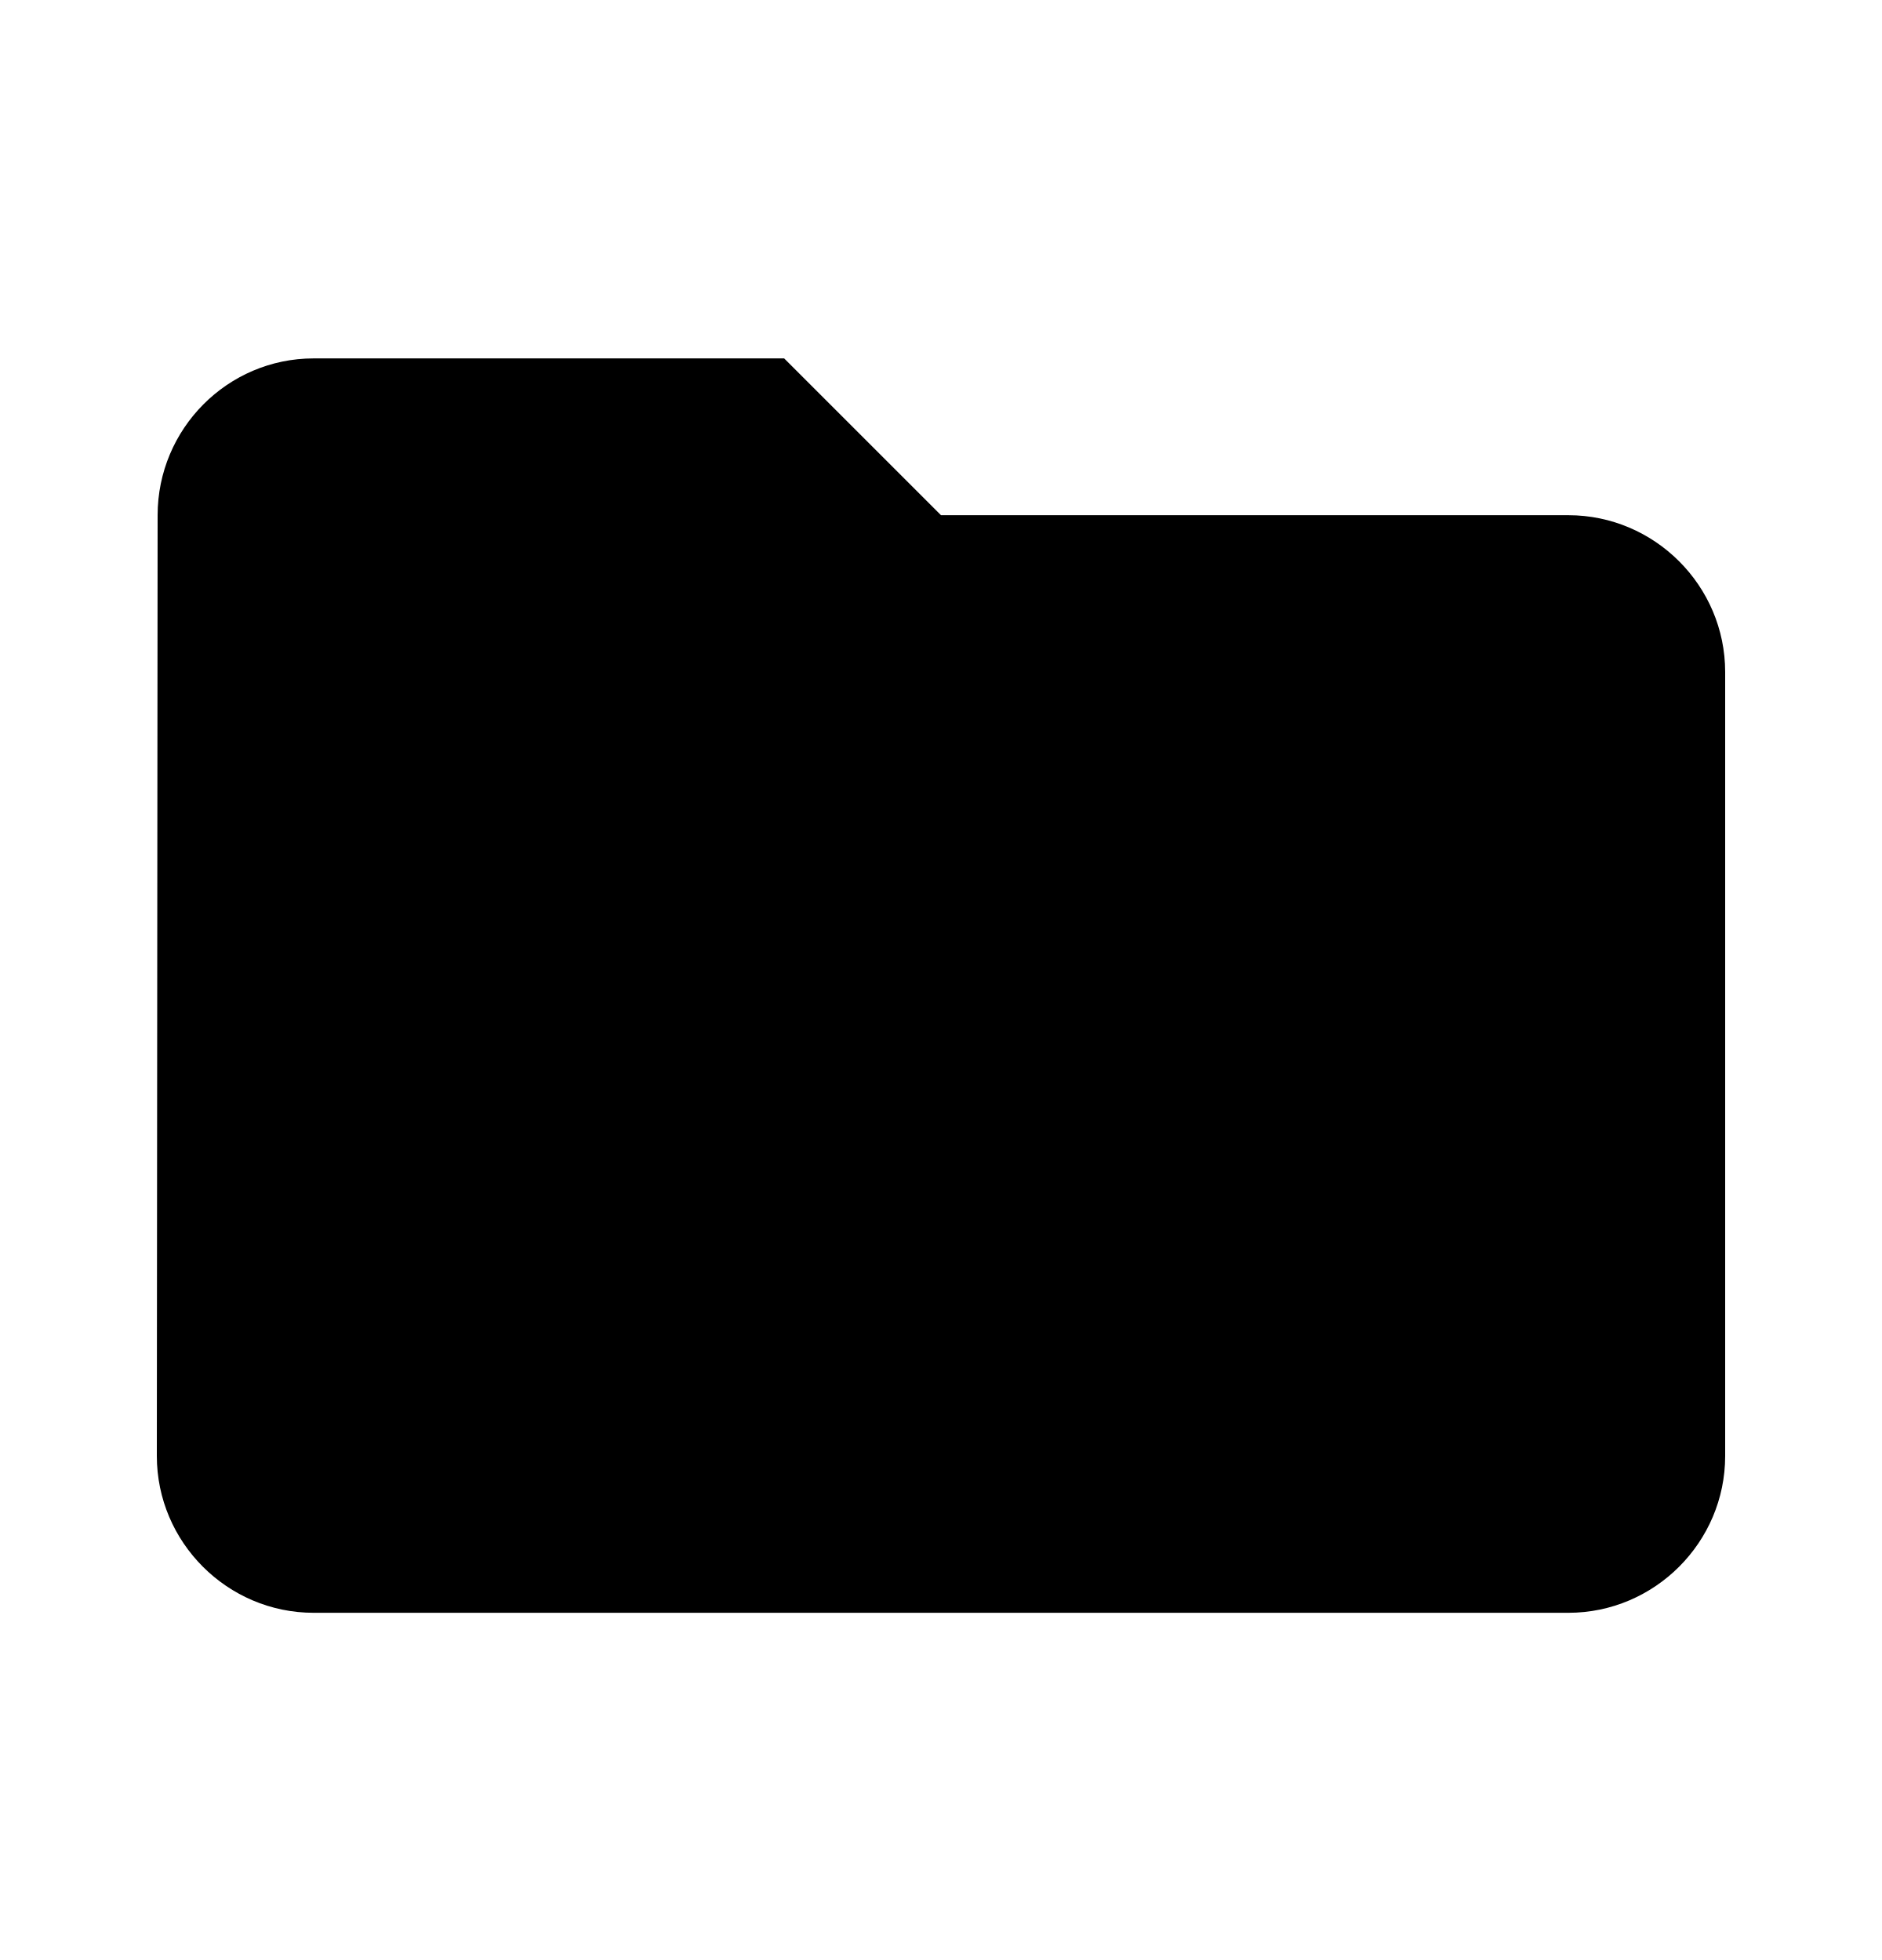
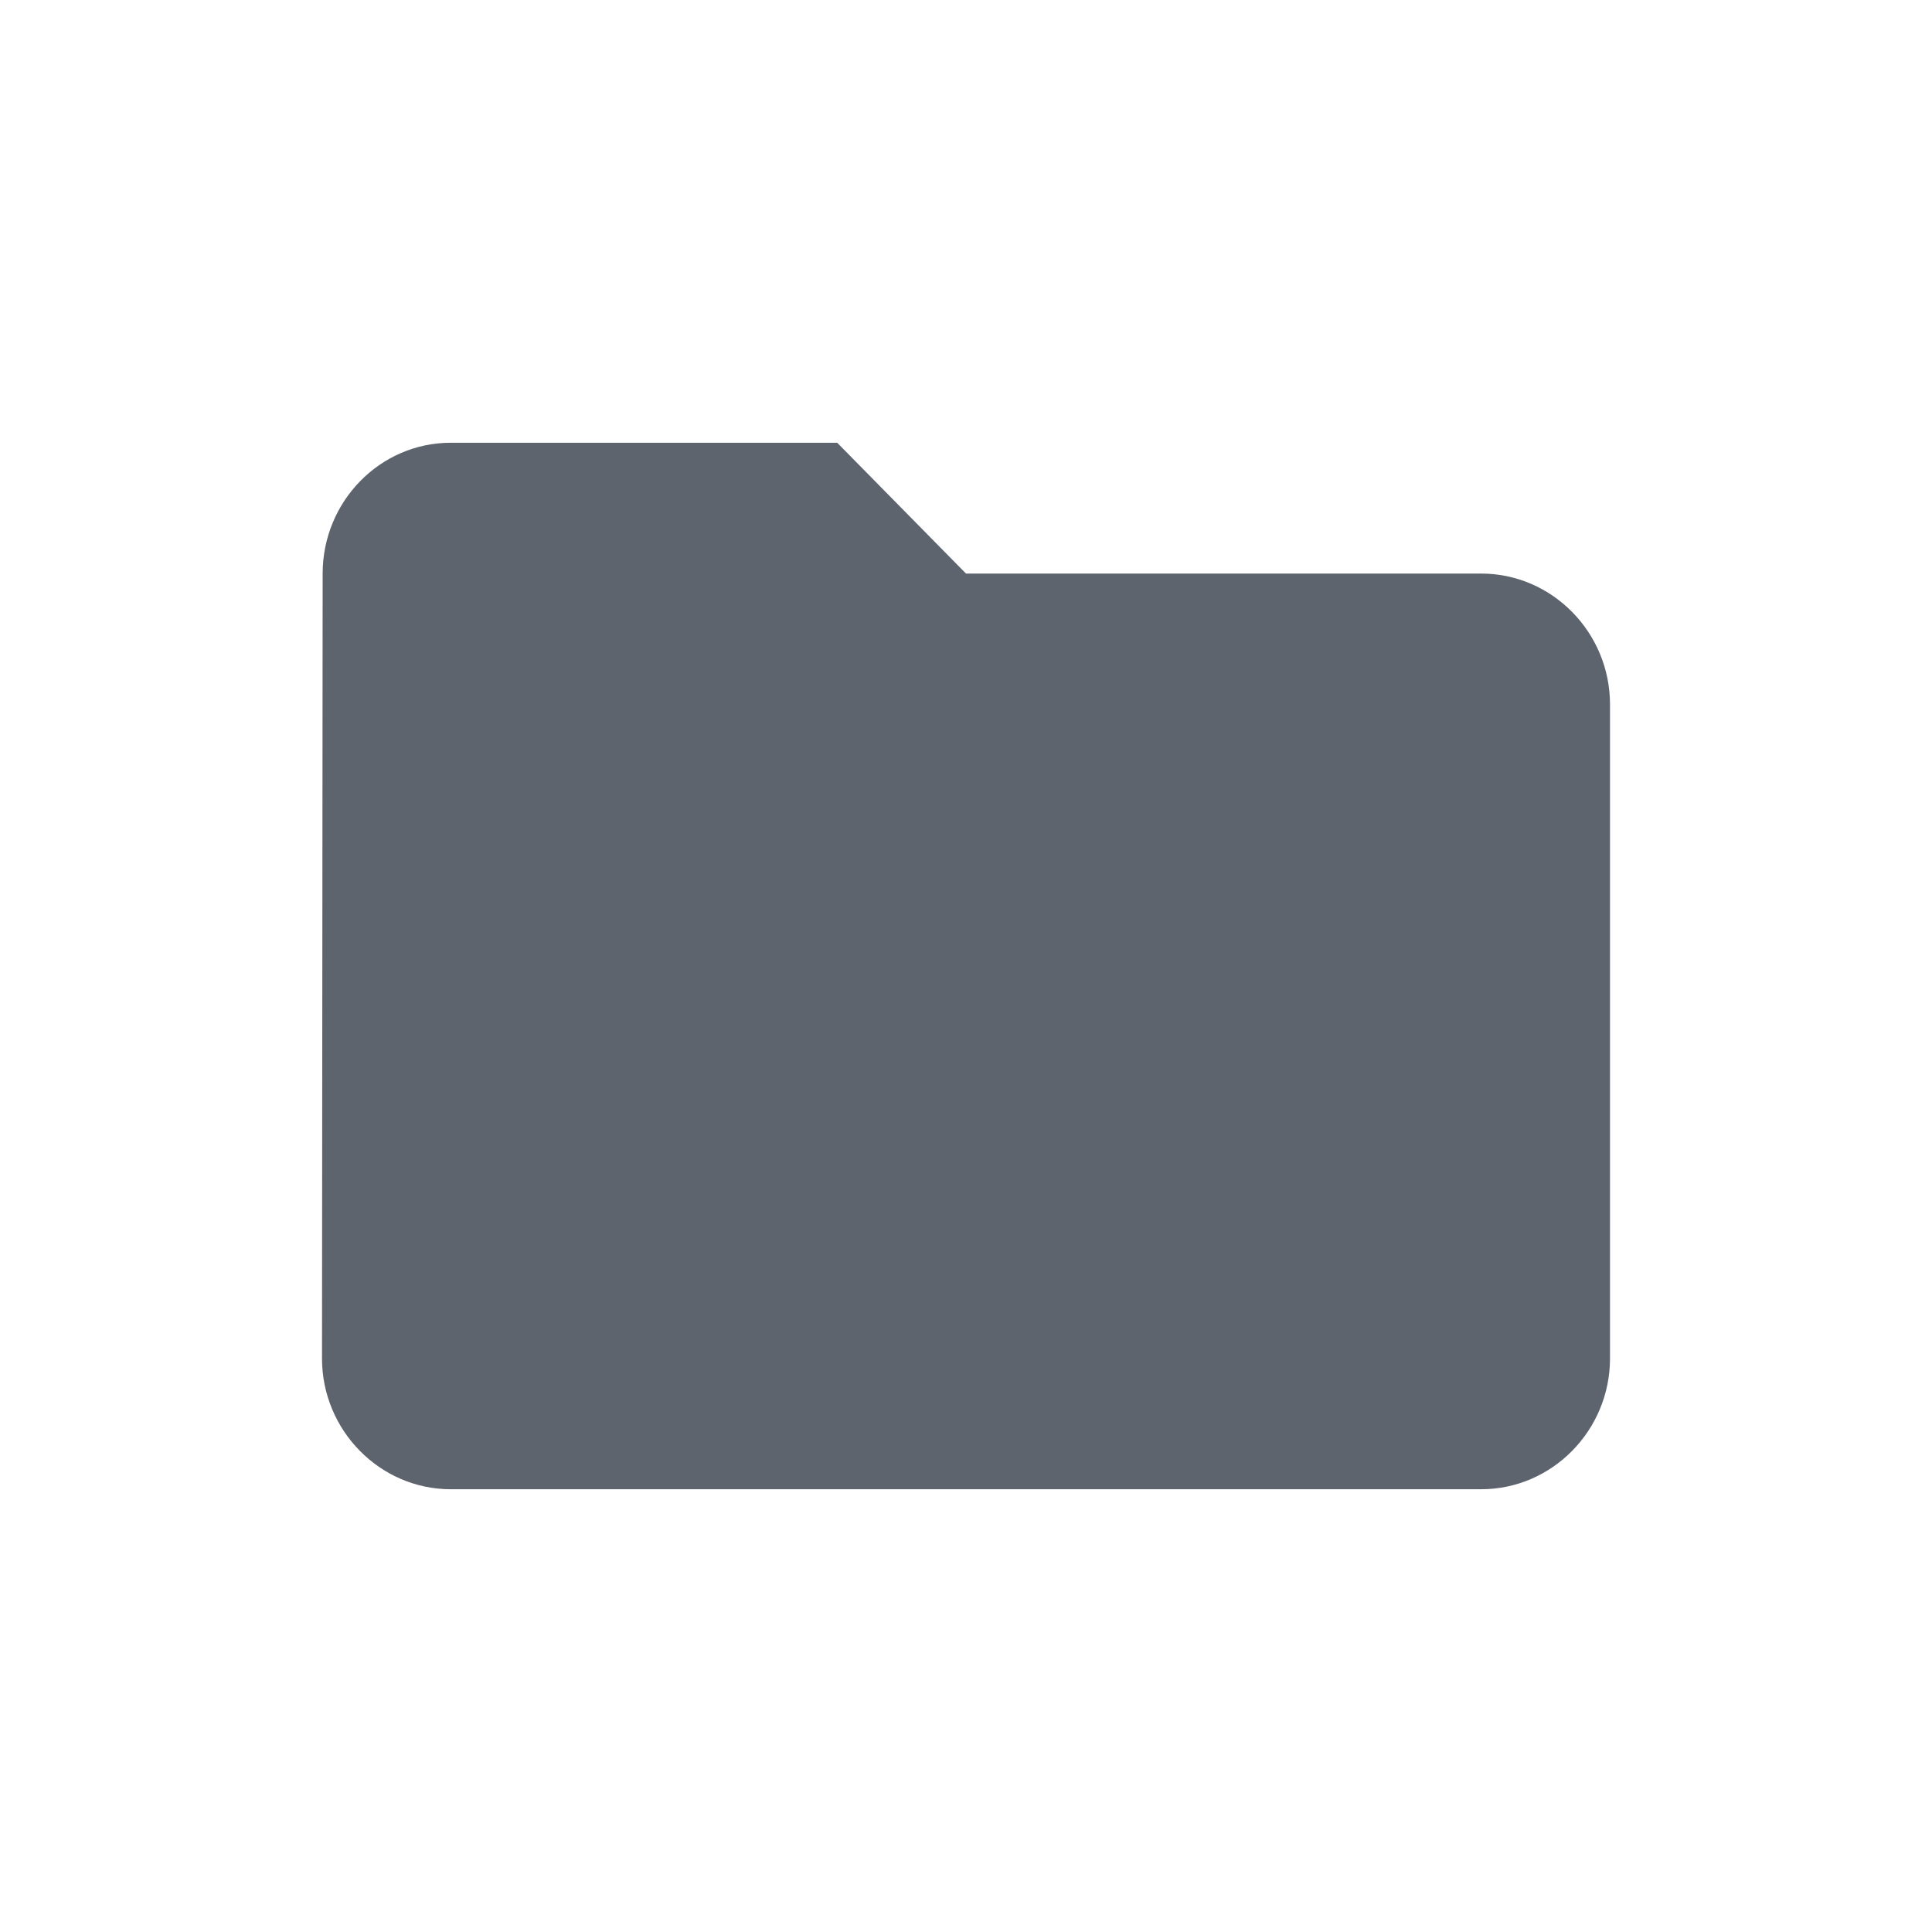
- <svg xmlns="http://www.w3.org/2000/svg" width="24px" height="25px" viewBox="0 0 24 25" version="1.1">
-   <g id="folder" stroke="none" stroke-width="1" fill="none" fill-rule="evenodd" transform="translate(0, 0.571429)">
-     <path d="M10,4 L4,4 C2.9,4 2.01,4.9 2.01,6 L2,18 C2,19.1 2.9,20 4,20 L20,20 C21.1,20 22,19.1 22,18 L22,8 C22,6.9 21.1,6 20,6 L12,6 L10,4 L10,4 Z" fill="#000000" />
+ <svg xmlns="http://www.w3.org/2000/svg" width="24px" height="24px" viewBox="0 0 24 24" version="1.1">
+   <g id="icons/folder" stroke="none" stroke-width="1" fill="none" fill-rule="evenodd">
+     <path d="M5.6,5.5 C4.72,5.5 4.008,6.231 4.008,7.125 L4,16.875 C4,17.769 4.72,18.5 5.6,18.5 L18.4,18.5 C19.28,18.5 20,17.769 20,16.875 L20,8.75 C20,7.856 19.28,7.125 18.4,7.125 L12,7.125 L10.4,5.5 L5.6,5.5 Z" id="folder" fill="#5E646E" fill-rule="nonzero" />
  </g>
</svg>
